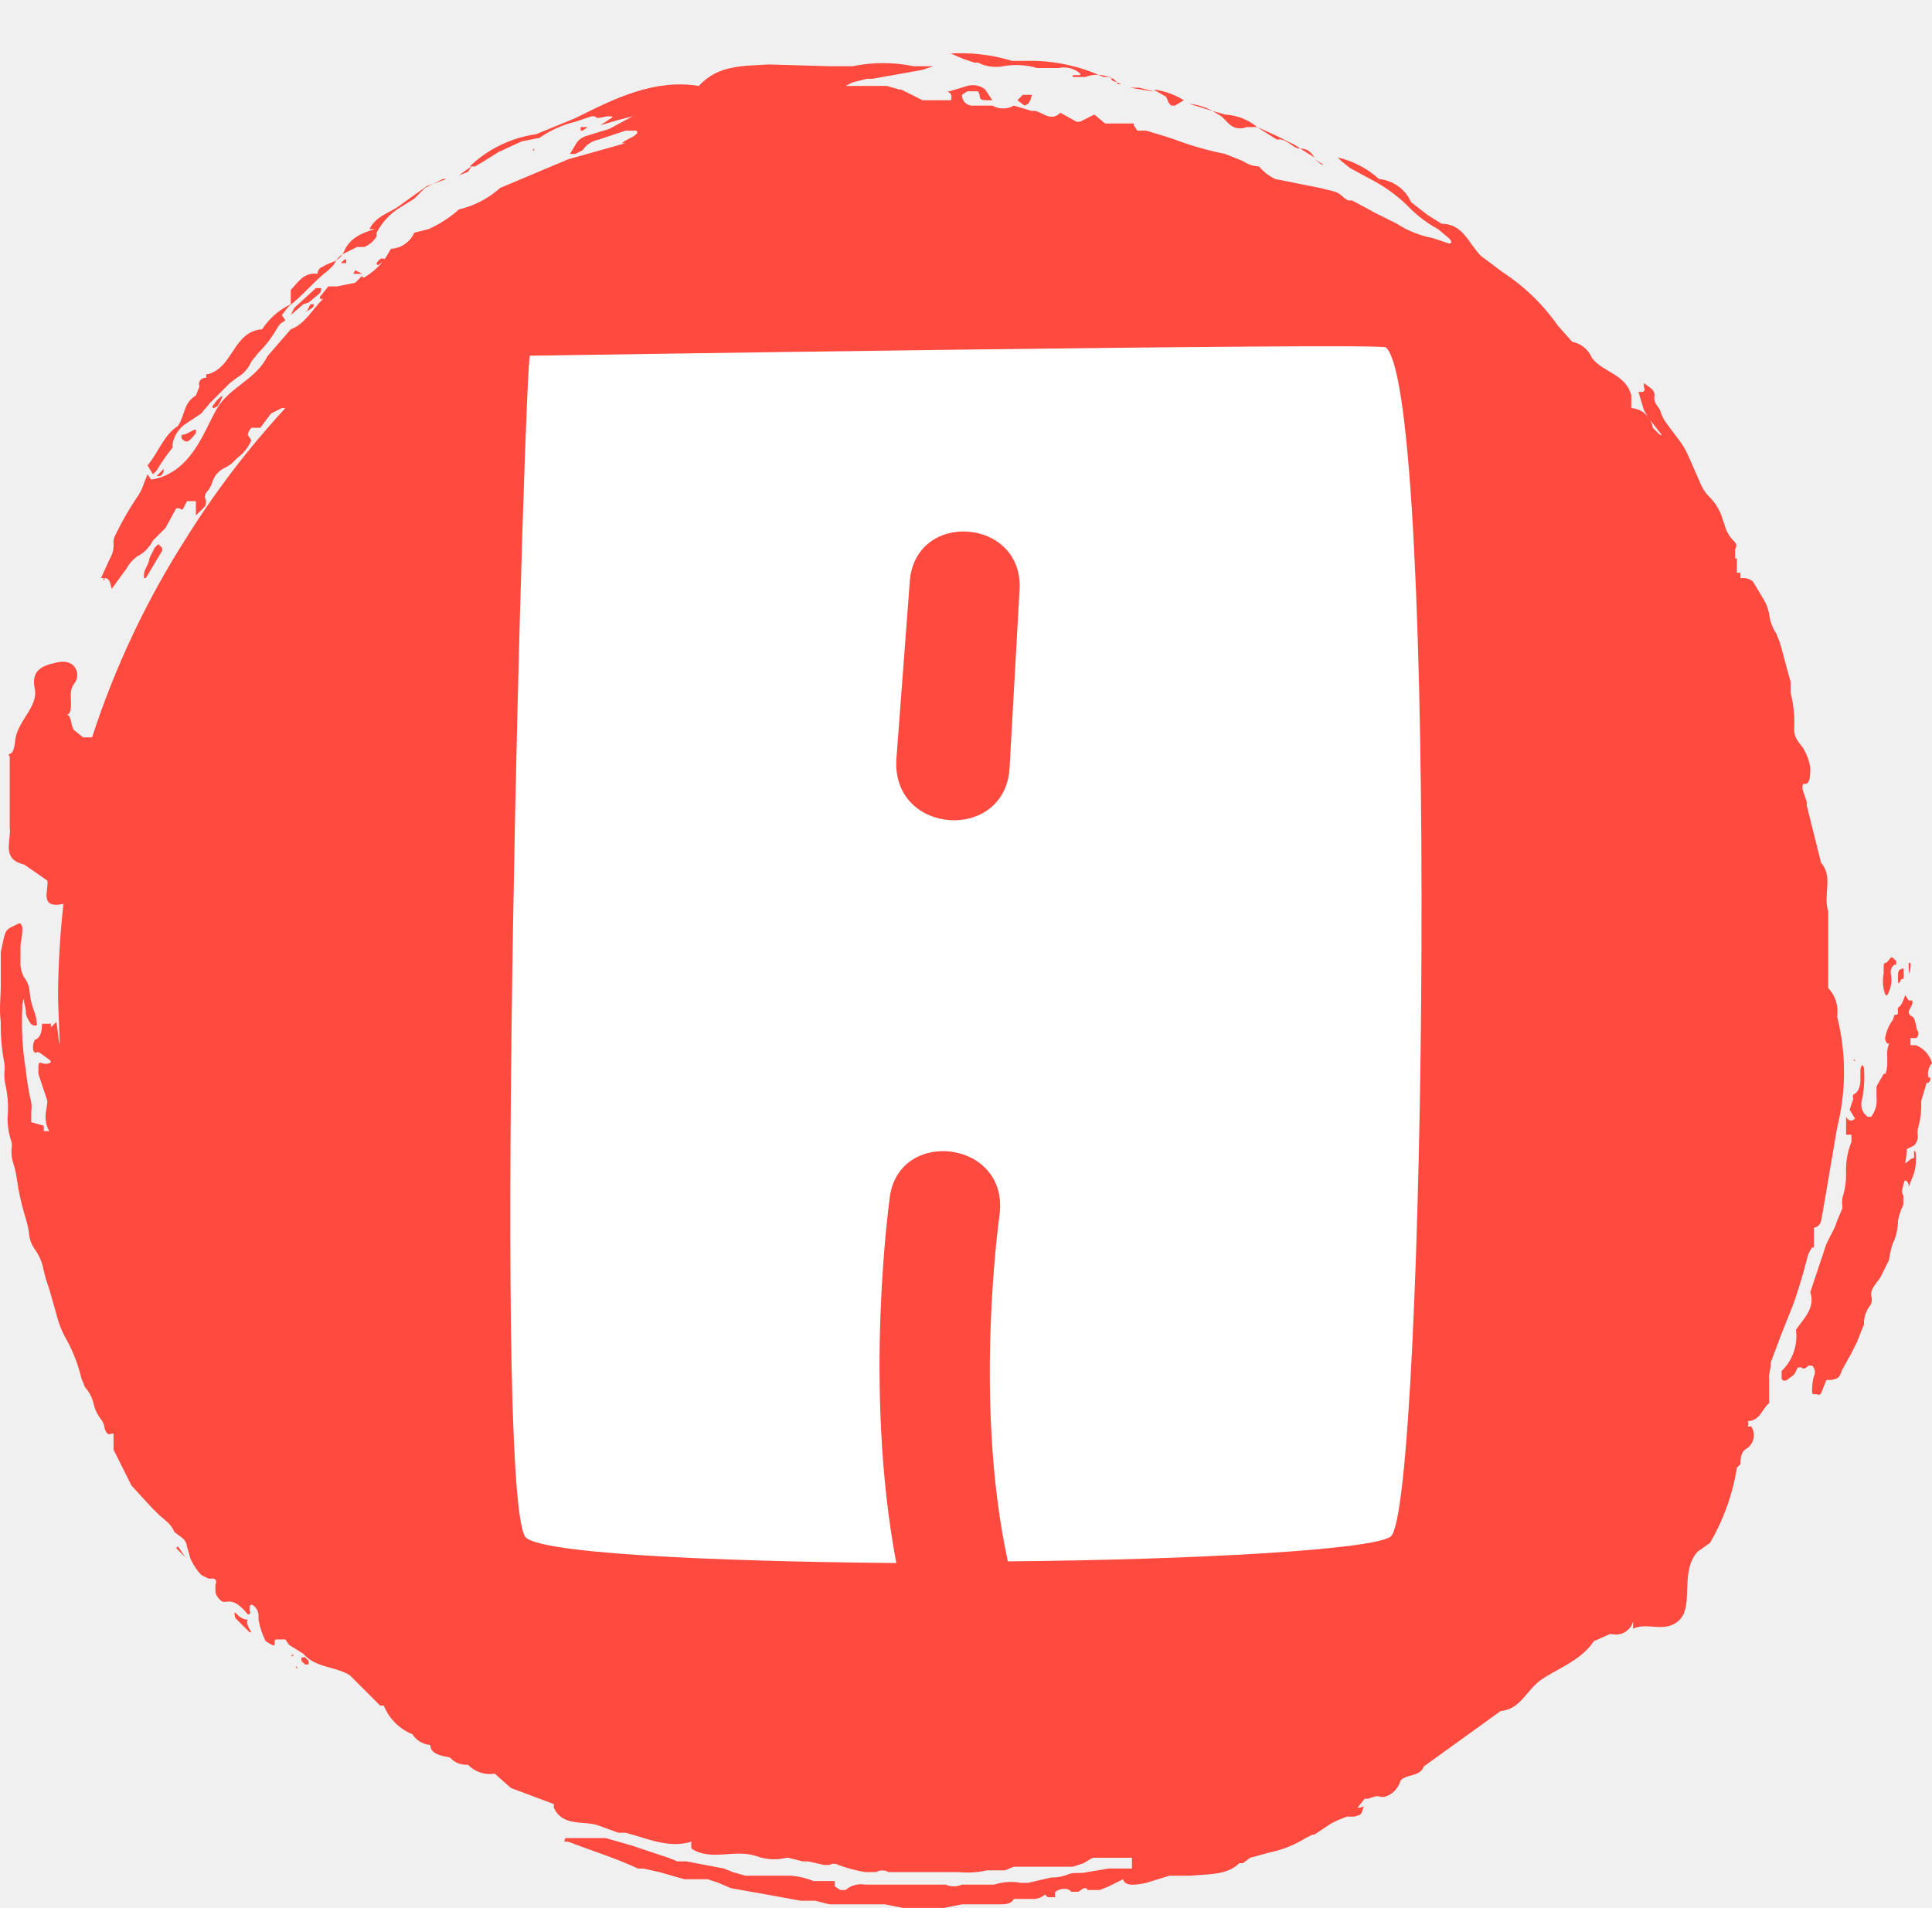
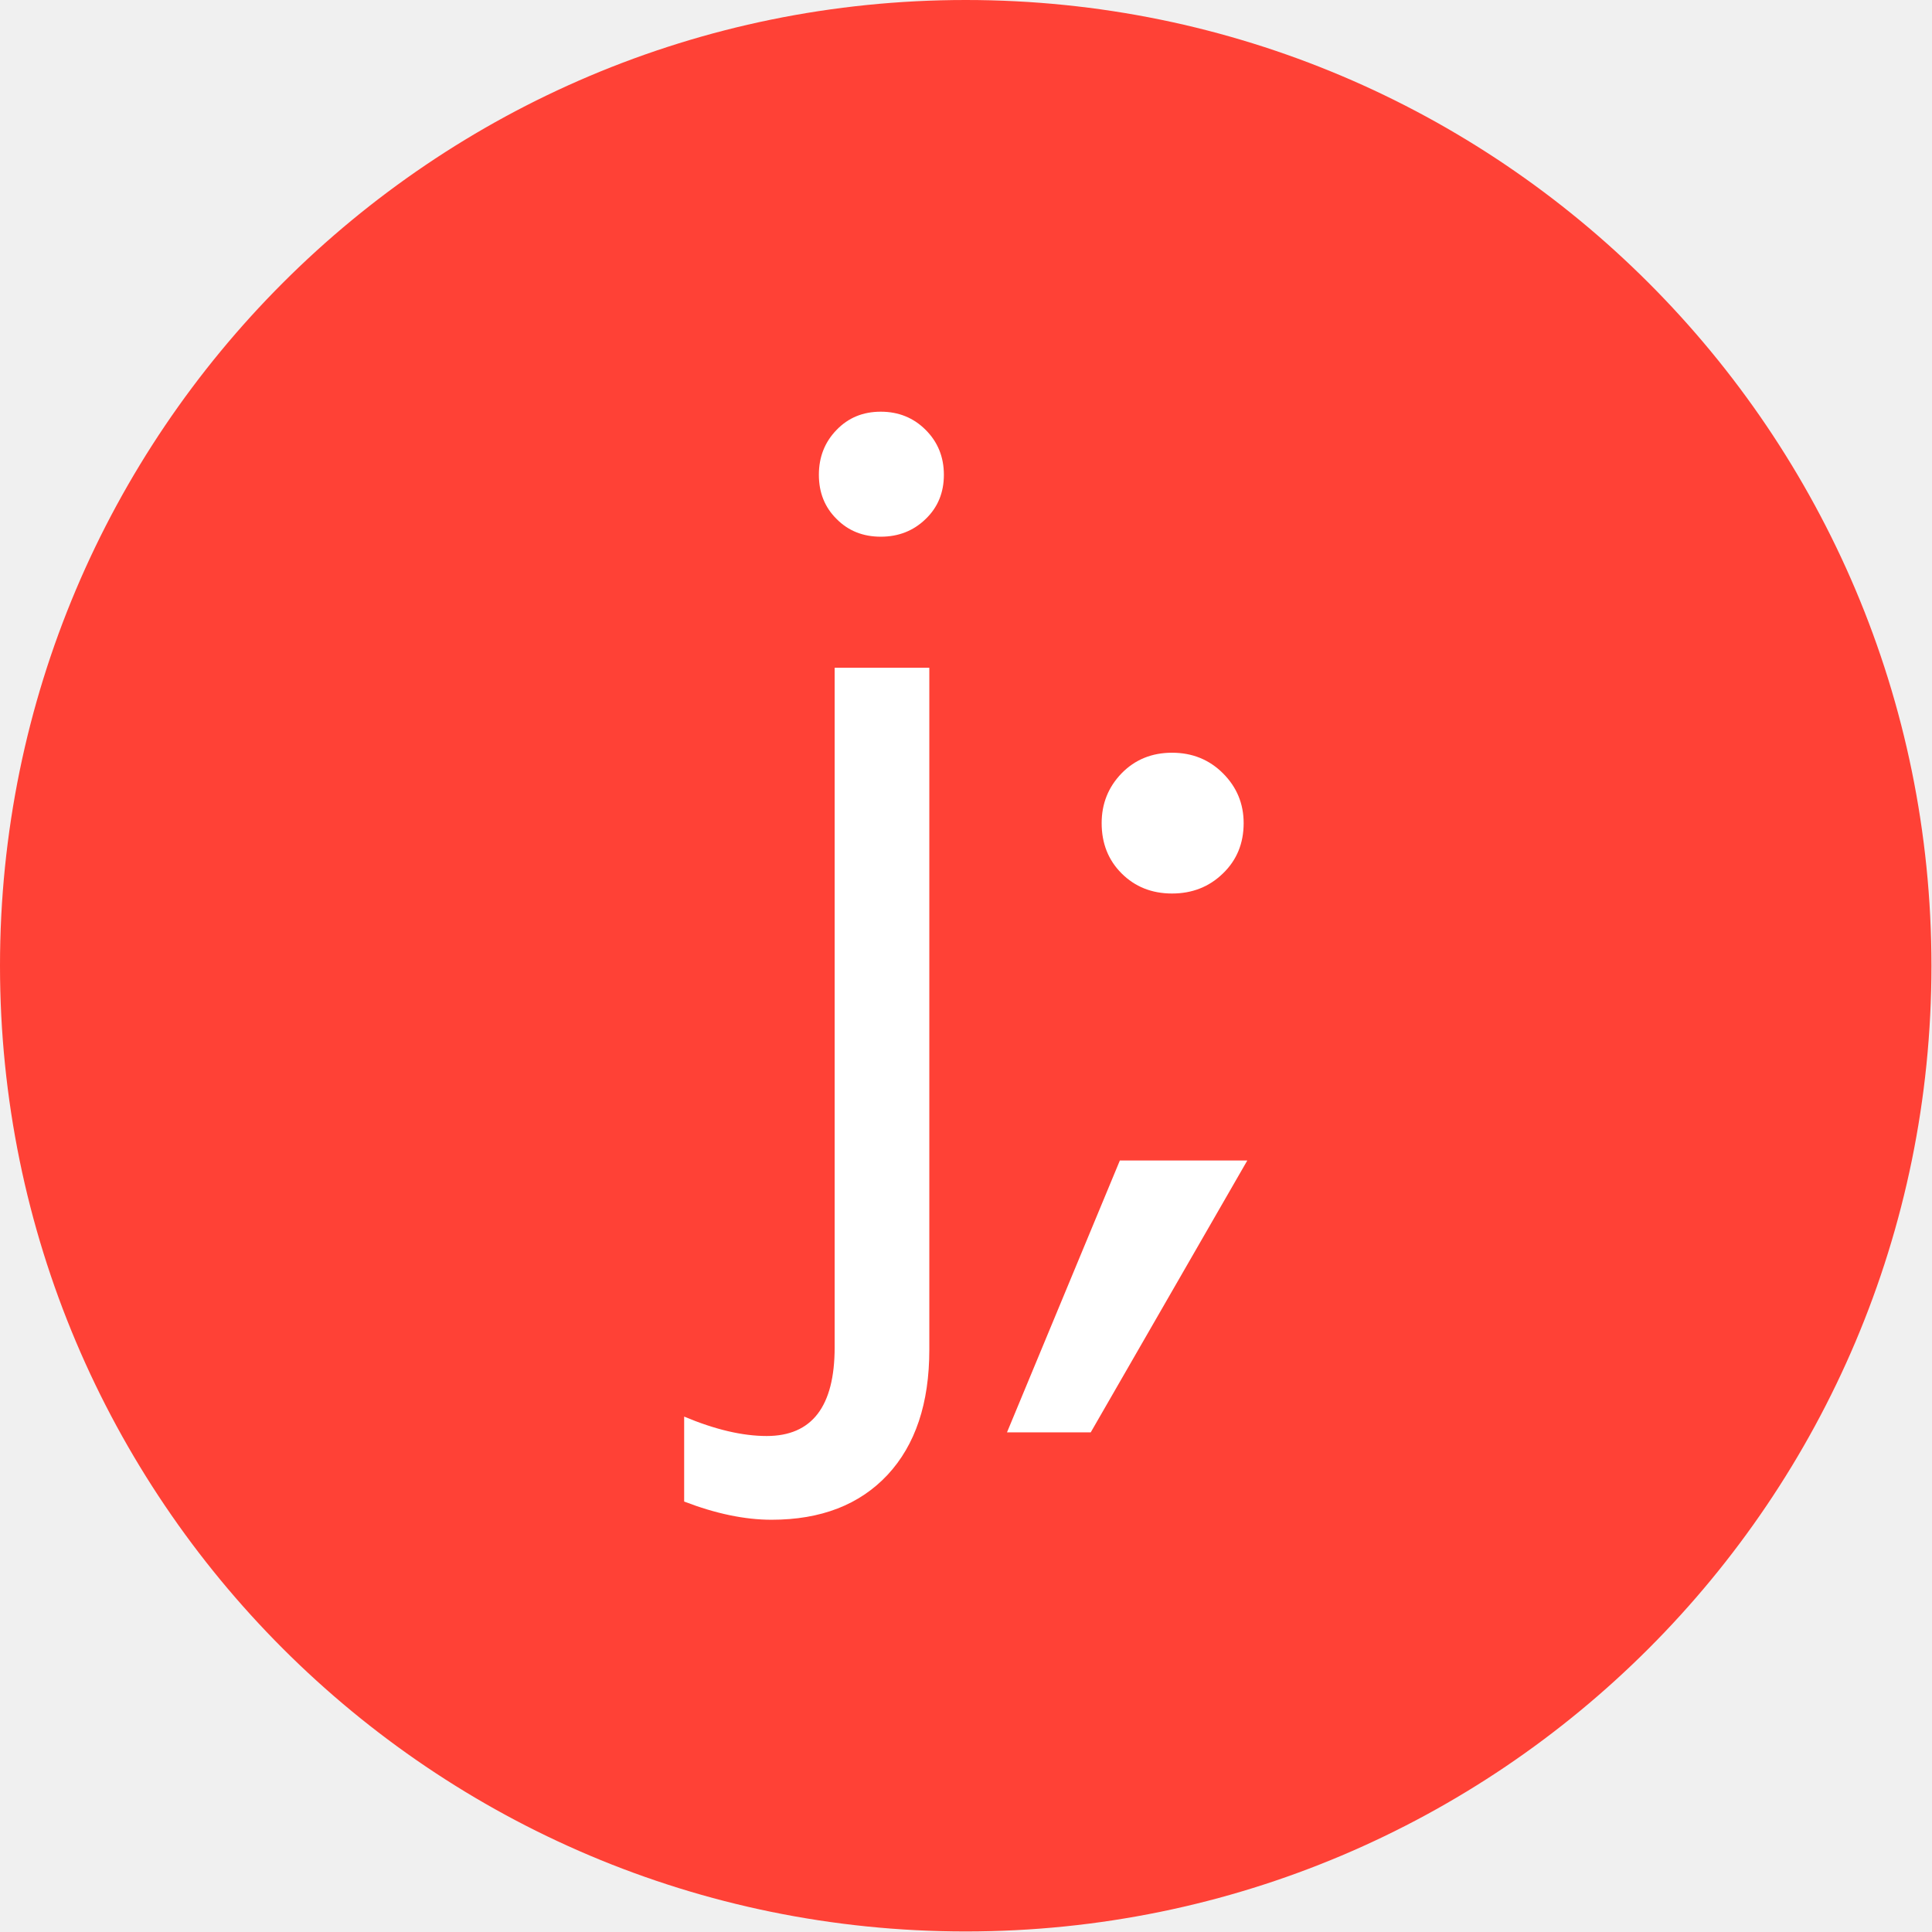
- <svg xmlns="http://www.w3.org/2000/svg" width="308.761" height="304.916" viewBox="0 0 106.008 104.687" class="css-1j8o68f" version="1.1" id="svg23">
-   <defs id="SvgjsDefs2684" />
-   <g id="SvgjsG2685" featurekey="rootContainer" transform="matrix(0.9820593,0,0,0.9820593,-0.05456052,0)" fill="#ff4a3f">
-     <g id="g17">
-       <path d="M19.8 15.3h.5l-.4-.2zm.5.1zm.8-.7c0 .1 0 .1.1.1l.4-.3c-.2-.1-.3-.1-.5.2zm.4-.2zm-4.1 2.3zm-.2.6l.3-.2c.1-.1.1-.2.1-.2h-.2l-.2.4c-.1-.1-.1 0 0 0zm2.2-2.9h-.1l-.2.2h.3zm-2.1 2.4l.6-.5c.1-.1.1-.2.1-.3h-.3l-1.2 1.1-.2.4.7-.6zm-1.1.8z" id="path3" />
-       <path d="M9.7 25v-.2a1.7 1.7 0 0 1 .7-1.1l.9-.6.5-.6.7-.7.4-.4.4-.3a1.9 1.9 0 0 0 .8-.9l.4-.5a5.9 5.9 0 0 0 1-1.3l.2-.3.3-.2-.2-.3.4-.5c.8-.6 1.4-1.4 2.2-2l.3-.3a1.4 1.4 0 0 1 .5-.6l.8-.4h.4a1.4 1.4 0 0 0 .7-.6V13a3.5 3.5 0 0 1 1.3-1.4l.8-.5.2-.2.4-.4 1-.5h.2l-1.1.4-1.4 1c-.6.5-1.4.6-1.8 1.4h.3c-.7.2-1.4.5-1.7 1.2s-.8.6-1.2.9a.4.4 0 0 0-.3.4c-.8-.1-1.1.5-1.5.9v.8a3.9 3.9 0 0 0-1.6 1.4c-1.6.1-1.6 2.1-3 2.5h-.1a.2.2 0 0 0 0 .2c-.3 0-.5.2-.4.5l-.2.5c-.7.4-.6 1.1-1 1.7-.8.5-1.1 1.5-1.7 2.2l.3.5.2-.2a11.6 11.6 0 0 1 .9-1.3zM53.9 3.3l.6.2h.2a2.2 2.2 0 0 0 1.4.2 4.1 4.1 0 0 1 1.9.1h1.2a1.4 1.4 0 0 1 1.2.3.1.1 0 0 1 0 .1H60a.1.1 0 0 0 0 .1h.7a1.8 1.8 0 0 1 1.3 0c.2 0 .1.1.2.2l.5.2h-.2c-.2-.4-.5-.4-.8-.4a9.7 9.7 0 0 0-4.3-.9h-.8A9.8 9.8 0 0 0 53 3h.2zm7.3 3.1zM50.3 4.7zm10.9 1.7h.2-.2zM19 14.7zm32.1-10zm17.6 2.2a.9.9 0 0 0 1 .2h.6a3.1 3.1 0 0 0-1.8-.7l-.7-.2.5.3zm-3.4-1.3c0 .1.1.2.2.3h.2l.5-.3a4.2 4.2 0 0 0-1.7-.6l.7.4zm7.4 2.7l.8.5c-.2-.3-.4-.5-.8-.5z" id="path5" />
-       <path d="M99 76.1l.6-1.6.6-1.5c.2-.5.6-1.8.8-2.6a1.7 1.7 0 0 1 .3-.7h.1v-1.1c.5-.1.4-.6.5-.9l.8-4.7a12.7 12.7 0 0 0 0-6.2 1.9 1.9 0 0 0-.5-1.6v-4.3c-.3-.9.3-1.9-.4-2.7L101 45a.4.4 0 0 0 0-.2l-.2-.6a.5.5 0 0 1 0-.4h.1c.3 0 .3-.5.3-.9a3 3 0 0 0-.4-1.1l-.3-.4a1.1 1.1 0 0 1-.2-.7 6.7 6.7 0 0 0-.2-2v-.6c-.2-.7-.4-1.5-.6-2.2l-.2-.5a2.5 2.5 0 0 1-.4-1.1 2.5 2.5 0 0 0-.3-.8l-.6-1a.8.8 0 0 0-.6-.2h-.1V32h-.2v-.8H97V31a.4.4 0 0 0 0-.1v-.2c.1-.2.1-.3-.1-.5a1.8 1.8 0 0 1-.4-.6l-.2-.6a2.9 2.9 0 0 0-.7-1.2 2.2 2.2 0 0 1-.5-.7l-.7-1.6a4.3 4.3 0 0 0-.6-1l-.6-.8a2.4 2.4 0 0 1-.4-.8l-.2-.3a.6.6 0 0 1-.1-.5.5.5 0 0 0-.2-.4l-.4-.3v.2c.1.2 0 .3-.1.3h-.2l.3 1 .3.5.7.9h-.1l-.2-.2-.2-.2a1.3 1.3 0 0 0-1.2-1.1v-.7c-.3-1.2-1.6-1.3-2.2-2.1a1.5 1.5 0 0 0-1.1-.9l-.8-.9a11.3 11.3 0 0 0-3.1-3l-.8-.6-.4-.3c-.7-.7-1-1.8-2.2-1.8l-.8-.5-.9-.7a2.2 2.2 0 0 0-1.8-1.3 5.1 5.1 0 0 0-2.3-1.2l.2.2.5.4 1.3.7a8.5 8.5 0 0 1 2.1 1.6 6.8 6.8 0 0 0 1.5 1.1l.6.5c.1.1.2.2.1.3H81l-.9-.3a5.6 5.6 0 0 1-2-.8l-1.2-.6-1.3-.7h-.2c-.3-.1-.4-.4-.8-.5l-.8-.2-2.5-.5a2.6 2.6 0 0 1-.9-.7 1.7 1.7 0 0 1-.9-.3l-1-.4a18.1 18.1 0 0 1-2.8-.8l-.6-.2-1-.3h-.5l-.2-.3v-.1h-1.6l-.6-.5-.4.2-.4.2h-.2l-.9-.5c-.6.6-1.1-.2-1.6-.1l-1-.3a1.2 1.2 0 0 1-1.2 0h-1.2a.6.6 0 0 1-.5-.6l.3-.2h.6a.7.7 0 0 1 .1.3c0 .2.2.2.5.2h.2l-.4-.6a1.1 1.1 0 0 0-1-.2l-1 .3H53c.3.2.2.3.2.5h-1.6l-.4-.2-.8-.4h-.1l-.7-.2h-2.3l.4-.2.8-.2h.3l1.7-.3 1.1-.2.6-.2h-1.1a8.4 8.4 0 0 0-3.4 0h-1.3L43 3.6c-1.4.1-2.8 0-3.9 1.2-2.5-.4-4.7.7-6.9 1.8l-2.2.9a6.7 6.7 0 0 0-3.7 1.8h.3l.5-.3.8-.5 1.3-.6 1-.2a6 6 0 0 1 2-.9l.9-.3h.2c.1.2.5 0 .7 0h.2c.1 0 .1.1 0 .1l-.6.4 1-.3.8-.2-1.3.7-1.3.4a1 1 0 0 0-.6.5l-.3.5h.3l.4-.2a1.4 1.4 0 0 1 .9-.6l1.5-.5h.5a.1.1 0 0 1 .1.2c-.2.2-.6.3-.8.5h.2l-3.2.9-3.8 1.6a5.2 5.2 0 0 1-2.3 1.2 6.6 6.6 0 0 1-1.7 1.1l-.8.2a1.5 1.5 0 0 1-1.3.9l-.3.5a3.7 3.7 0 0 1-1.2 1.1h-.1v-.1l-.2.2-.2.2-1 .2h-.5l-.4.5c-.1.1-.1.2 0 .2h.1c-.6.6-1 1.4-1.8 1.7L15 19.9c-.6 1.2-1.8 1.6-2.6 2.6s-1.4 3.9-3.9 4.3l-.2-.3-.2.5a2.7 2.7 0 0 1-.4.8 16.9 16.9 0 0 0-1.2 2.1.8.8 0 0 0-.1.5 1.4 1.4 0 0 1-.2.8l-.5 1.1h.2c.3 0 .3.3.4.6l.8-1.1a2.2 2.2 0 0 1 .6-.7 2 2 0 0 0 .9-.9l.3-.3.4-.4.6-1.1h.2c.1.1.1.1.2 0l.2-.4h.5v.8l.5-.5a.5.5 0 0 0 0-.5.4.4 0 0 1 .1-.3 1.5 1.5 0 0 0 .3-.5 1.3 1.3 0 0 1 .8-.9l.3-.2.3-.3a2.4 2.4 0 0 0 .8-1l-.2-.3c0-.1.1-.3.2-.4h.5l.6-.8.6-.3h.2a48.8 48.8 0 0 0-5.5 7.2h-.1.1a48.4 48.4 0 0 0-5.3 11.2h-.5l-.5-.4c-.2-.2-.1-.7-.4-.9h.1c.3-.5-.1-1.2.3-1.7s.1-1.4-.9-1.2-1.5.5-1.3 1.5-1 1.8-1.1 2.9-.5.5-.3.9v3.9c.1.8-.5 1.8.8 2.1l1.3.9c.1.5-.5 1.6.9 1.3a49.2 49.2 0 0 0-.3 5c0 1.1.1 2.2.1 3.3v-.4c-.1-.4-.1-.8-.2-1.3l-.3.3v-.2h-.5c0 .5-.1.8-.4.9a.9.9 0 0 0-.1.5c0 .1.1.3.2.2s.4.2.7.4-.2.3-.4.2-.2.1-.2.3v.3l.5 1.5c0 .3-.1.6-.1.9a1.7 1.7 0 0 0 .2.8h-.3v-.3l-.7-.2v-.6a1.5 1.5 0 0 0 0-.5 14.6 14.6 0 0 1-.3-1.8 16.6 16.6 0 0 1-.2-3.5.9.9 0 0 1 .1-.5v.2a2.9 2.9 0 0 1 .1.5.8.8 0 0 0 .1.4c.1.2.2.4.4.4s.1-.1.1-.2a2.1 2.1 0 0 0-.1-.5 4.2 4.2 0 0 1-.3-1.3 1.5 1.5 0 0 0-.3-.7 1.6 1.6 0 0 1-.2-.9v-.8c0-.3.1-.6.1-.9a.5.5 0 0 0-.1-.4h-.1c-.8.4-.7.2-1 1.6V55c0 .7-.1 1.4 0 2.1a10.8 10.8 0 0 0 .2 2.3 1.8 1.8 0 0 1 0 .5 3.1 3.1 0 0 0 .1.9 5.9 5.9 0 0 1 .1 1.3 3.9 3.9 0 0 0 .2 1.7 1.2 1.2 0 0 1 0 .4 2.1 2.1 0 0 0 .1.8 4.9 4.9 0 0 1 .2.9 14 14 0 0 0 .5 2.2 5 5 0 0 1 .2 1 1.7 1.7 0 0 0 .3.7 2.9 2.9 0 0 1 .5 1.2 8.5 8.5 0 0 0 .3 1l.4 1.4a5.4 5.4 0 0 0 .6 1.5 8.5 8.5 0 0 1 .8 2.1l.2.5a2.1 2.1 0 0 1 .5 1 2.1 2.1 0 0 0 .4.8 1 1 0 0 1 .2.5c.1.3.2.4.4.3h.1v.9l.5 1 .5 1 1.1 1.2.4.4c.3.3.7.5.9 1l.4.3a.7.7 0 0 1 .3.5l.2.7a3.3 3.3 0 0 0 .6.9l.4.2h.3a.2.2 0 0 1 .1.3 2.5 2.5 0 0 0 0 .5.9.9 0 0 0 .4.5h.2c.4-.1.8.2 1.2.7h.1c0-.1.1-.1 0-.2v-.2c0-.1.1-.2.2-.1a.7.7 0 0 1 .3.6v.2a4.3 4.3 0 0 0 .4 1.2c.5.3.5.3.5.1s0-.2.2-.2h.4l.2.3.8.5c.7.8 1.8.7 2.6 1.2l1.7 1.7h.2a2.9 2.9 0 0 0 1.6 1.6 1.3 1.3 0 0 0 1 .6c0 .5.6.6 1.1.7a1.2 1.2 0 0 0 .8.4h.2a1.7 1.7 0 0 0 1.5.5l.9.8 2.4.9v.2c.5 1.1 1.7.7 2.5 1l1.1.4h.4c1.2.3 2.4.9 3.7.5a.7.7 0 0 0 0 .4c1.1.7 2.4 0 3.6.4a2.9 2.9 0 0 0 1.7.1h.1l.8.2h.3l.9.2h.3a.5.5 0 0 1 .5 0 7.9 7.9 0 0 0 1.5.4h.6a.7.7 0 0 1 .7 0h3.9a5 5 0 0 0 1.6-.1h1l.5-.2H60l.6-.2.5-.3h2.2v.6H62l-1.2.2c-.4.1-.7 0-1 .1a2.4 2.4 0 0 1-1 .2l-1.3.3h-.4a3.1 3.1 0 0 0-1.5.1h-1.8a1.1 1.1 0 0 1-.9 0h-4.5a1.3 1.3 0 0 0-1.1.3H47l-.3-.2v-.3h-1.2a4.1 4.1 0 0 0-1.3-.3h-2.5l-.7-.2-.5-.2-2.1-.4h-.5l-.5-.2-2.1-.7-1.4-.4h-2.2c-.1 0-.1.1-.1.2h.2c1.3.5 2.6.9 3.9 1.5h.3l.9.2 1.4.4h1.3l.6.2.7.3 1.7.3 1.1.2 1.1.2h.8l.8.2h3.1l1 .2h2.3l1-.2H56c.4 0 .6-.1.7-.3h1a1 1 0 0 0 .8-.3c-.1.1 0 .1.1.2h.4v-.2c0-.1 0-.1.2-.2s.6-.1.7.1h.4l.3-.2c.2 0 .2 0 .2.1h.7l.5-.2.8-.4c.1.3.4.4 1.3.2l1.3-.4h1.2c.9-.1 2 0 2.7-.7h.2l.4-.3 1.1-.3a6.1 6.1 0 0 0 2-.8l.4-.2h.1l.9-.6.4-.2.5-.2h.4c.4-.1.4-.1.5-.4s0-.1-.2-.1h-.1l.4-.5h.2c.3-.1.5-.2.7-.1h.2a1.3 1.3 0 0 0 .9-.9c.3-.4 1.1-.2 1.3-.8l4.3-3.1c1.1-.1 1.4-1.1 2.2-1.7s2.3-1.1 3-2.2l.9-.4h.1a1 1 0 0 0 1.2-.7v.4c.8-.4 1.8.3 2.6-.5s0-2.7 1-3.8l.7-.5a12.1 12.1 0 0 0 1.5-4.2l.2-.2c0-.3 0-.7.4-.9a.9.9 0 0 0 .2-1.2h-.2a.3.3 0 0 0 0-.3c.7 0 .8-.7 1.2-1V77a.5.5 0 0 1 0-.2 3.8 3.8 0 0 0 .1-.7zM5.9 32.2z" id="path7" />
-       <path d="M26.4 9.3l-.3.2-.4.3.5-.2zm6.1-2h.1l.3-.2h-.4zm-2.6 1l-.1.1h.1v-.1zm-1.5 1.4zm1.3-.2zm-6.3 3.1zM9.2 26.2l-.4.4H9a.4.4 0 0 0 .2-.4zm3-3.5a2.1 2.1 0 0 0 .3-.6 1.5 1.5 0 0 0-.5.5c-.1.1-.1.2 0 .2zM11 24.2V24c-.2 0-.5.3-.8.3v.2c.3.3.4.2.8-.3zm3 66.2zM73.9 9.2h.1l-.5-.3zm-2.5-1.4c.5-.1.8.4 1.2.5h.1l-.3-.2-1-.5-1.1-.5.3.2zM52.8 3.1zm11.7 2h-.1l-1.2-.2h.5zm2 .7l1.3.4a3.3 3.3 0 0 0-1.3-.4zm-9 0a1 1 0 0 0 .2-.5h-.5l-.3.3.4.3zm9 1.6zM49.9 4.2zm2.9.7zM48.5 4zm13.8 2.1a.5.5 0 0 0 0 .1zm44.8 52.3h-.3V58h.3c.1 0 .2-.3.1-.4s-.1-.7-.3-.8a.3.3 0 0 1-.2-.3l.2-.4a.4.4 0 0 0 0-.2h-.2l-.2-.3c-.1.3-.2.6-.4.7a.5.5 0 0 0 0 .2c0 .1 0 .2-.1.2h-.1a1.1 1.1 0 0 1-.1.3 2.3 2.3 0 0 0-.4.9.4.4 0 0 0 .1.4h.1a1.7 1.7 0 0 0-.1.8v.4a1.8 1.8 0 0 1-.1.5h-.1l-.4.7v.6a1.5 1.5 0 0 1-.3 1.1h-.2l-.2-.2a.9.9 0 0 1-.1-.8 6.5 6.5 0 0 0 .1-1.7c0-.1-.1-.2-.1-.2a.5.5 0 0 0-.1.3v.6c0 .2-.1.6-.3.7s-.1.2-.1.3l-.2.6.3.5c-.2.2-.4.1-.5-.1v1h.3v.4a4.2 4.2 0 0 0-.3 1.4 3.3 3.3 0 0 0 0 .4 4 4 0 0 1-.2 1.3 2 2 0 0 0 0 .6l-.3.7a3.2 3.2 0 0 1-.3.7l-.3.6-.9 2.7c.3.9-.4 1.5-.8 2.1a2.7 2.7 0 0 1-.8 2.3v.4c0 .1.1.2.3.1l.4-.3.2-.4h.2c.1.1.2.1.4-.1h.2a.5.5 0 0 1 .1.6 2.9 2.9 0 0 0-.1.8c0 .1 0 .2.1.2h.2c.1.1.2 0 .3-.3l.2-.5h.3c.4-.1.4-.1.6-.6l.5-.9.3-.6.4-1a1.6 1.6 0 0 1 .3-1 .6.6 0 0 0 .1-.6c0-.2 0-.3.2-.6l.3-.4.5-1a4.7 4.7 0 0 1 .2-.9 3 3 0 0 0 .3-1.3 3.8 3.8 0 0 1 .3-.9v-.5c-.1-.2-.1-.2 0-.6s.1-.2.2-.2a.4.4 0 0 1 .1.3l.2-.5a2.3 2.3 0 0 0 .2-.9v-.3c0-.1 0-.3-.1-.3v.4c-.2 0-.3.2-.5.3a6.4 6.4 0 0 0 .1-.8l.4-.2a.7.7 0 0 0 .2-.6 1.4 1.4 0 0 1 0-.3 4.8 4.8 0 0 0 .2-1.4v-.2l.3-1h.1a.3.3 0 0 0 .1-.3h-.1a.9.9 0 0 1 .2-.8 1.5 1.5 0 0 0-.9-1zm-1.2 7.8zm-.2-9.9zm0 0zM9.1 30.8a.3.3 0 0 0 0-.2l-.2-.2-.2.2-.3.6c0 .3-.3.6-.3.9v.2h.1zm96.3 24.8h.1a1.7 1.7 0 0 0 .2-1.2.5.5 0 0 1 .2-.5h.1v-.2l-.2-.2h-.1c-.1.1-.2.3-.3.3s-.1.1-.1.3v.3a2.2 2.2 0 0 0 .1 1.2zM13.2 90.1c-.1 0 0 .2 0 .3l.8.8h.1c-.2-.3-.3-.6-.2-.7a.9.9 0 0 1-.5-.2zm.8.3zm92.3-35.7h.1a2 2 0 0 0 0-.6c-.3.1-.3.1-.3.6s.1.1.2 0z" id="path9" />
-       <path d="M106.7 62a.6.6 0 0 0 .1-.5c0-.1-.1-.2-.1-.1h-.2v.2c0 .4.1.5.2.4zm.1-8.2h-.1v.6a1 1 0 0 0 .1-.6zM17.1 92.6h-.2v.2l.2.2h.2v-.2zm86.6-33.3c0-.1 0-.1-.1-.1zM9.9 86.5l.5.5-.4-.6z" id="path11" />
-       <circle cx="10.5" cy="87.1" transform="rotate(-24.8 10.4 87.159)" id="circle13" />
-       <path d="M9.7 30.1h-.1v.2-.2h.1zm83.2-6.6l-.2-.3h-.1zm-14.7 77.1zM5.9 32.2zm-.1.2a.3.3 0 0 0 .1-.2v.2zm1.9-4.9zM61.5 2.4zm42.8 58.2v.1-.1zM16.4 92.5h-.1c.1.1.2 0 .1-.1zm.2.7h.1l-.1-.1v.1zm73.9-71.3zm15.2 34.4zM14.6 91.7zm92.1-37zm-.8 11.4zM34.6 0z" id="path15" />
-     </g>
-   </g>
-   <g id="SvgjsG2686" featurekey="nameFeature-0" transform="matrix(2.284354,0,0,2.284354,27.98006,-5.60952)" fill="#ffffff">
-     <path d="M9.6 16.48 l-0.32 4.24 c-0.08 1.8 2.6 1.96 2.72 0.2 l0.24 -4.28 c0.12 -1.76 -2.56 -1.96 -2.64 -0.16 z M0.48 11 l0 0 c0.04 0 20.48 -0.32 20.56 -0.2 c1.28 1.12 0.96 27.8 0.12 28.56 c-0.4 0.32 -4.64 0.56 -9.2 0.6 c-0.84 -3.84 -0.2 -8.32 -0.2 -8.32 c0.24 -1.8 -2.44 -2.12 -2.64 -0.4 c0 0.04 -0.64 4.52 0.16 8.76 c-4.56 -0.04 -8.68 -0.24 -8.92 -0.64 c-0.8 -1.44 0 -28.28 0.12 -28.36 z" id="path20" />
+ <svg xmlns="http://www.w3.org/2000/svg" version="1.1" width="1000" height="1000" viewBox="0 0 1000 1000">
+   <g transform="matrix(1,0,0,1,-0.1422156,-0.1422156)">
+     <svg viewBox="0 0 334 334" data-background-color="#ffffff" preserveAspectRatio="xMidYMid meet" height="1000" width="1000">
+       <g id="tight-bounds" transform="matrix(1,0,0,1,0.0475,0.0475)">
+         <svg viewBox="0 0 333.905 333.905" height="333.905" width="333.905">
+           <g>
+             <svg />
+           </g>
+           <g>
+             <svg viewBox="0 0 333.905 333.905" height="333.905" width="333.905">
+               <g>
+                 <path d="M0 166.952c0-92.205 74.747-166.952 166.952-166.952 92.205 0 166.952 74.747 166.953 166.952 0 92.205-74.747 166.952-166.953 166.953-92.205 0-166.952-74.747-166.952-166.953zM166.952 316.63c82.665 0 149.677-67.013 149.678-149.678 0-82.665-67.013-149.677-149.678-149.677-82.665 0-149.677 67.013-149.677 149.677 0 82.665 67.013 149.677 149.677 149.678z" data-fill-palette-color="tertiary" fill="#ff4136" stroke="transparent" />
+                 <ellipse rx="160.274" ry="160.274" cx="166.952" cy="166.952" fill="#ff4136" stroke="transparent" stroke-width="0" fill-opacity="1" data-fill-palette-color="tertiary" />
+               </g>
+               <g transform="matrix(1,0,0,1,118.2759,71.17305)">
+                 <svg viewBox="0 0 97.353 191.558" height="191.558" width="97.353">
+                   <g>
+                     <svg viewBox="0 0 97.353 191.558" height="191.558" width="97.353">
+                       <g>
+                         <svg viewBox="0 0 97.353 191.558" height="191.558" width="97.353">
+                           <g>
+                             <svg viewBox="0 0 97.353 191.558" height="191.558" width="97.353">
+                               <g id="textblocktransform">
+                                 <svg viewBox="0 0 97.353 191.558" height="191.558" width="97.353" id="textblock">
+                                   <g>
+                                     <svg viewBox="0 0 97.353 191.558" height="191.558" width="97.353">
+                                       <g transform="matrix(1,0,0,1,0,0)">
+                                         <svg width="97.353" viewBox="-2.3 -35.9 23.2 45.65" height="191.558" data-palette-color="#ffffff">
+                                           <path d="M7.8-25.35L7.8 2.75Q7.8 6.05 6.08 7.9 4.35 9.75 1.3 9.75L1.3 9.75Q-0.35 9.75-2.3 9L-2.3 9-2.3 5.5Q-0.4 6.3 1.1 6.3L1.1 6.3Q3.9 6.3 3.9 2.65L3.9 2.65 3.9-25.35 7.8-25.35ZM7.65-35.15Q8.4-34.4 8.4-33.3 8.4-32.2 7.65-31.48 6.9-30.75 5.8-30.75 4.7-30.75 3.98-31.48 3.25-32.2 3.25-33.3 3.25-34.4 3.98-35.15 4.7-35.9 5.8-35.9 6.9-35.9 7.65-35.15ZM20.9-5.05L14.45 6.15 11 6.15 15.65-5.05 20.9-5.05ZM20.75-18.95L20.75-18.95Q20.75-17.7 19.9-16.88 19.05-16.05 17.8-16.05 16.55-16.05 15.72-16.88 14.9-17.7 14.9-18.95L14.9-18.95Q14.9-20.15 15.72-21 16.55-21.85 17.8-21.85 19.05-21.85 19.9-21 20.75-20.15 20.75-18.95Z" opacity="1" transform="matrix(1,0,0,1,0,0)" fill="#ffffff" class="wordmark-text-0" data-fill-palette-color="quaternary" id="text-0" />
+                                         </svg>
+                                       </g>
+                                     </svg>
+                                   </g>
+                                 </svg>
+                               </g>
+                             </svg>
+                           </g>
+                           <g />
+                         </svg>
+                       </g>
+                     </svg>
+                   </g>
+                 </svg>
+               </g>
+             </svg>
+           </g>
+           <defs />
+         </svg>
+         <rect width="333.905" height="333.905" fill="none" stroke="none" visibility="hidden" />
+       </g>
+     </svg>
  </g>
</svg>
